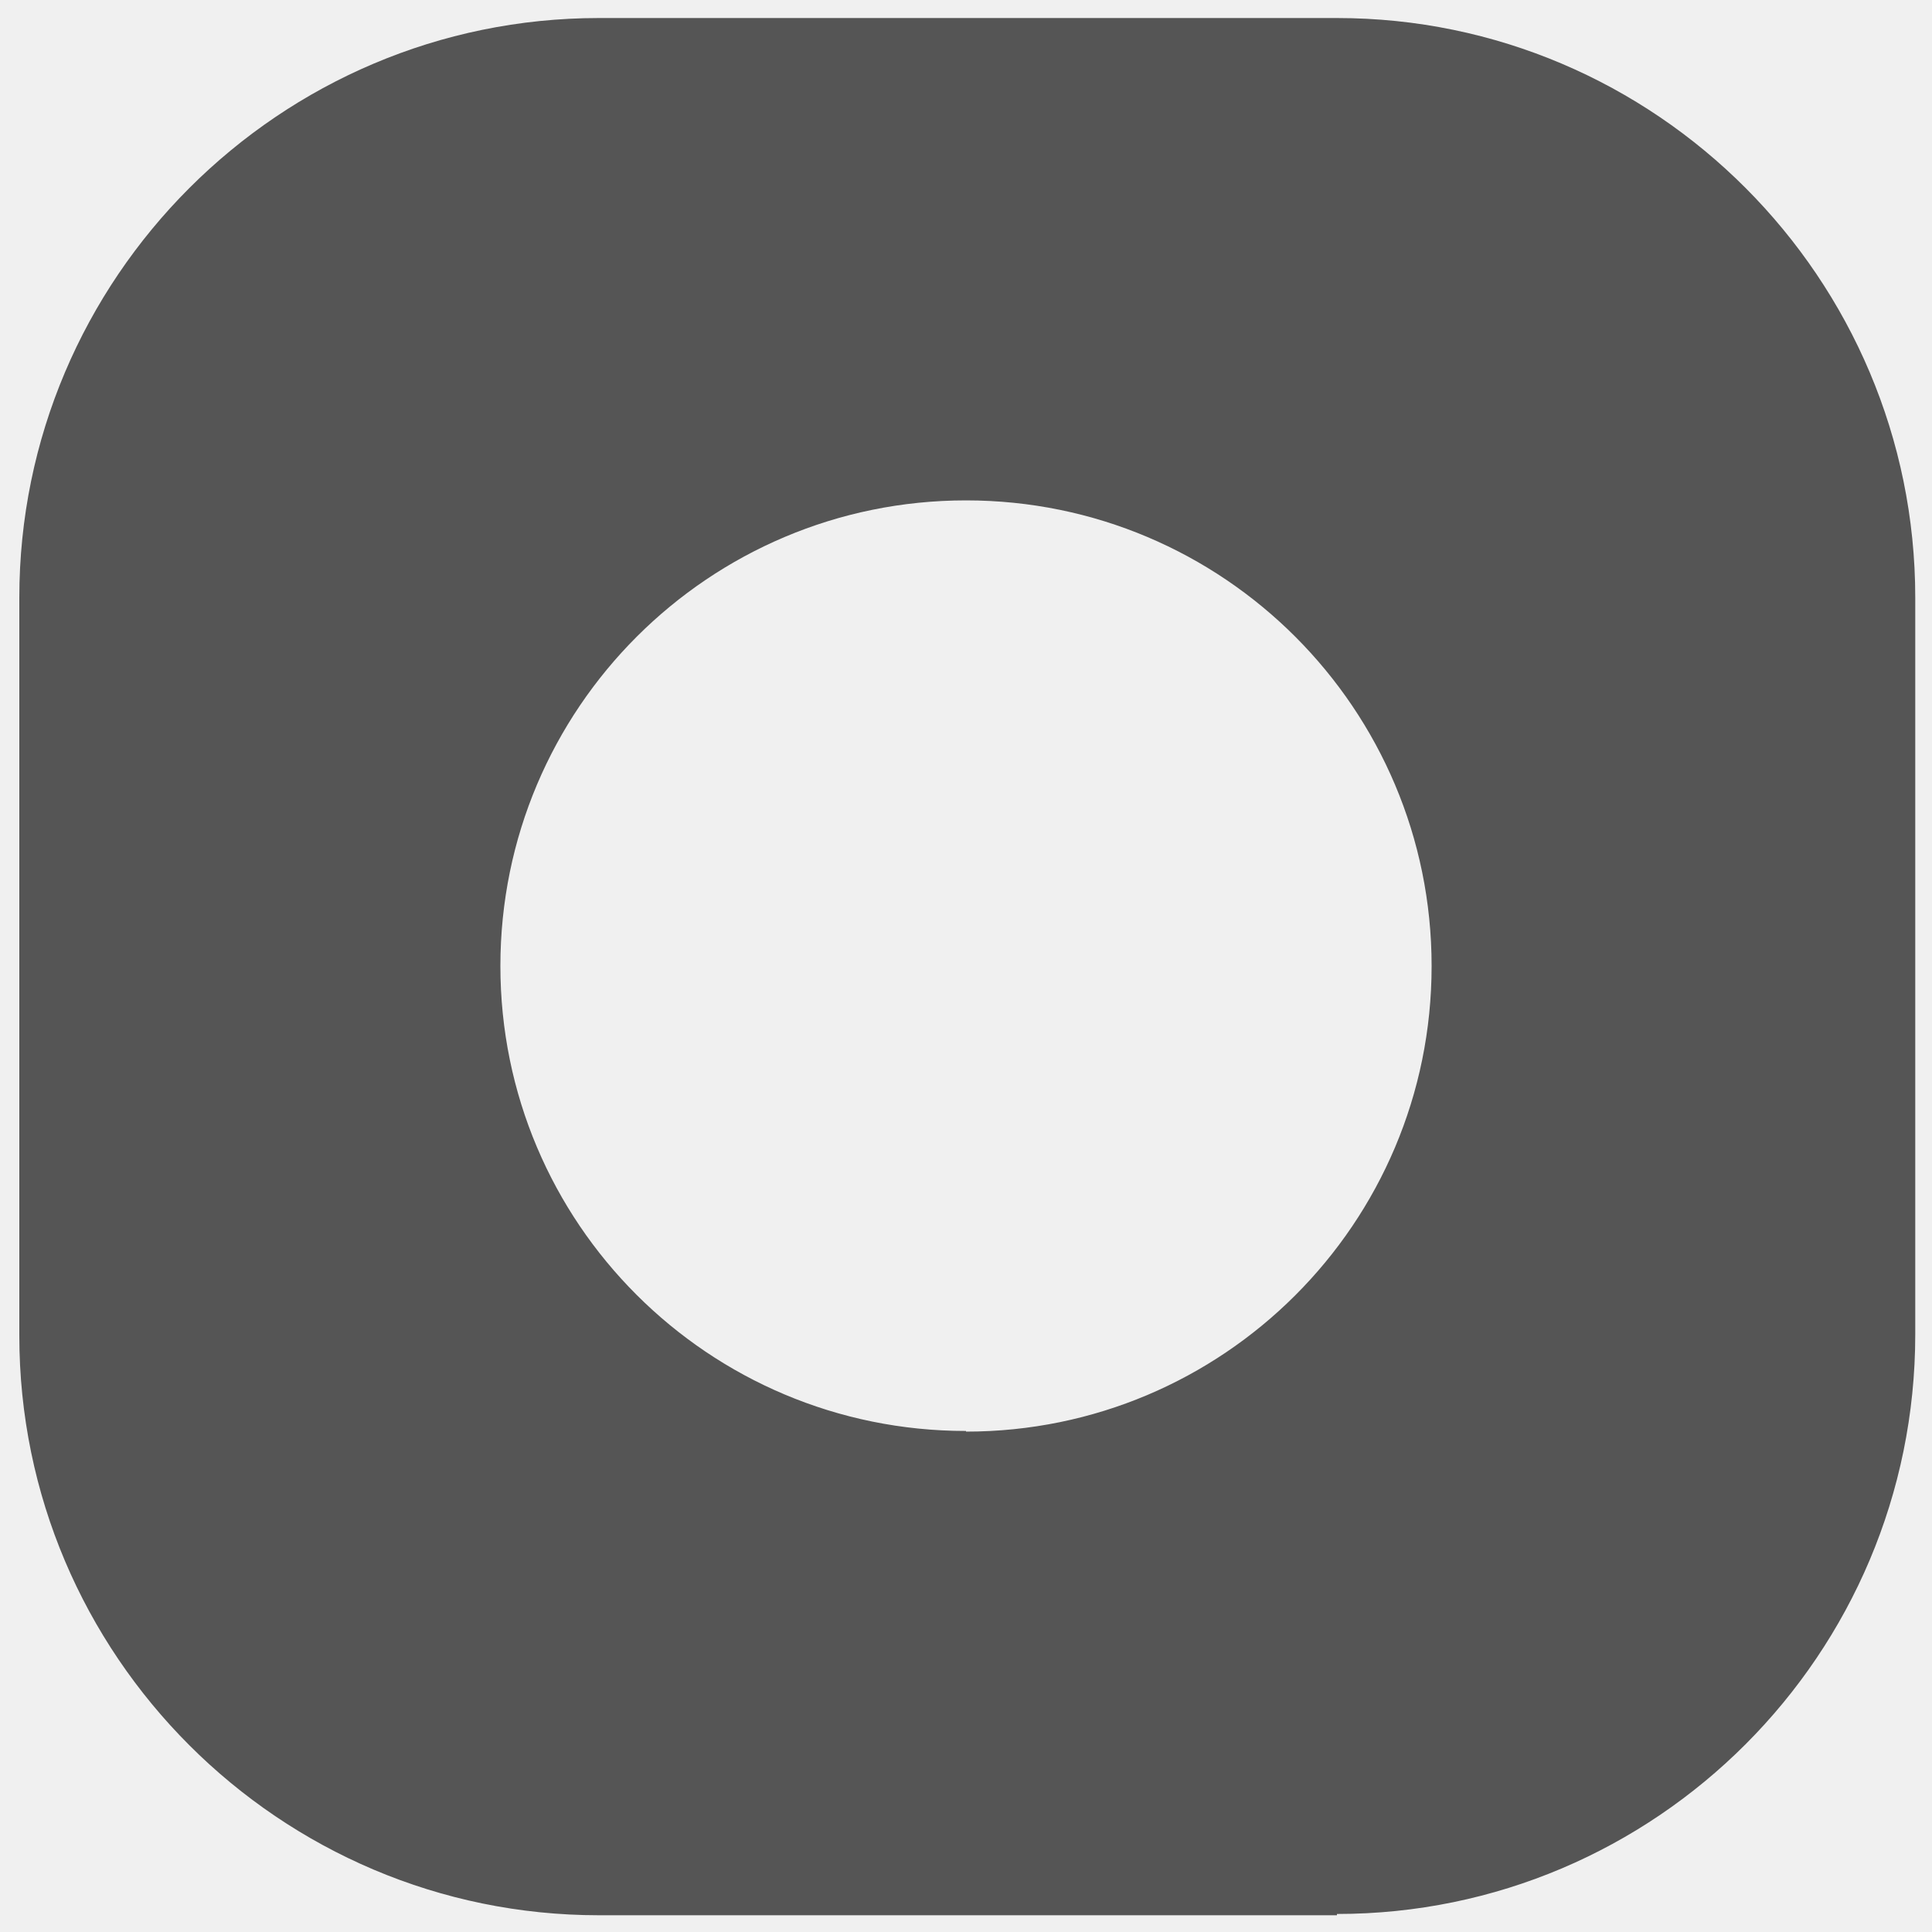
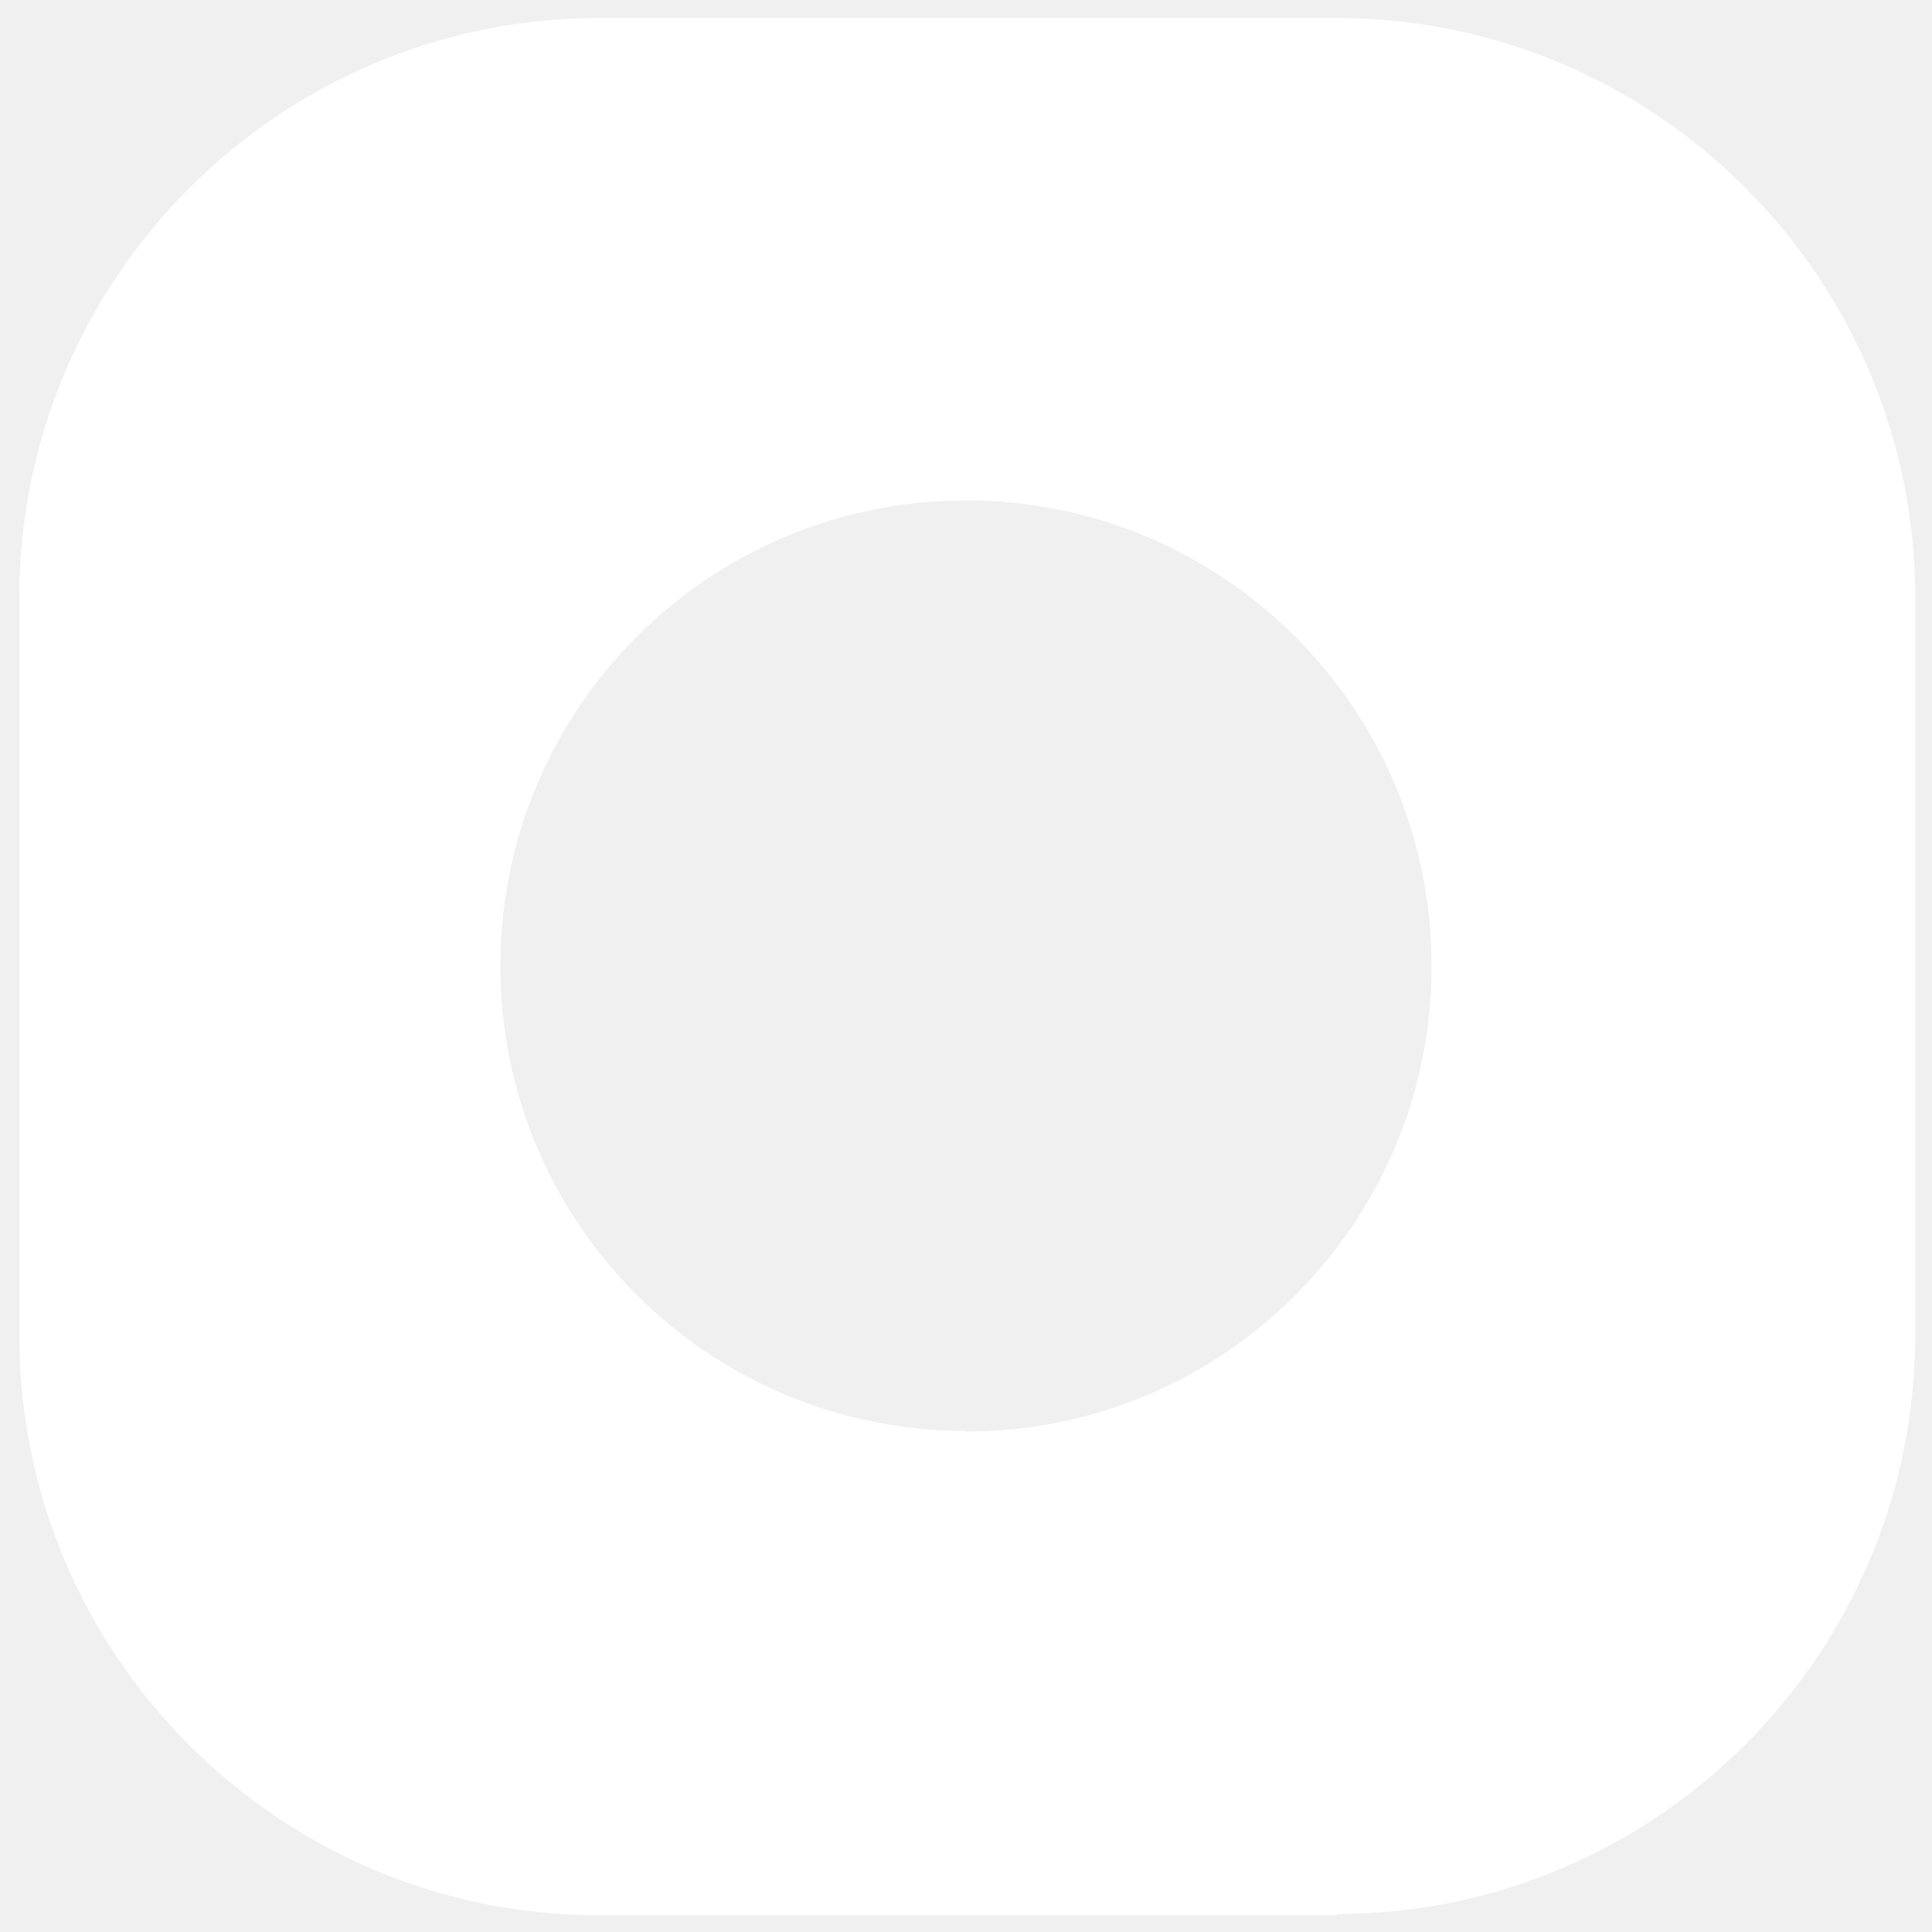
<svg xmlns="http://www.w3.org/2000/svg" width="300" height="300">
-   <path d="M207.6 297.2c49.5 0 89.8-40.3 89.8-90V92.8c0-49.6-40.3-90-89.8-90H93c-49.6 0-90 40.4-90 90v114.6c0 49.6 40.4 90 90 90h114.6zm-57.6-75c-40 0-72.3-32.3-72.3-72.2 0-40 32.4-72.3 72.3-72.3 40 0 72.3 32.4 72.3 72.3 0 40-32.4 72.3-72.3 72.3z" fill="#555" />
+   <path d="M207.6 297.2c49.5 0 89.8-40.3 89.8-90V92.8c0-49.6-40.3-90-89.8-90H93c-49.6 0-90 40.4-90 90v114.6c0 49.6 40.4 90 90 90h114.6zm-57.6-75c-40 0-72.3-32.3-72.3-72.2 0-40 32.4-72.3 72.3-72.3 40 0 72.3 32.4 72.3 72.3 0 40-32.4 72.3-72.3 72.3z" fill="#fff" />
</svg>
